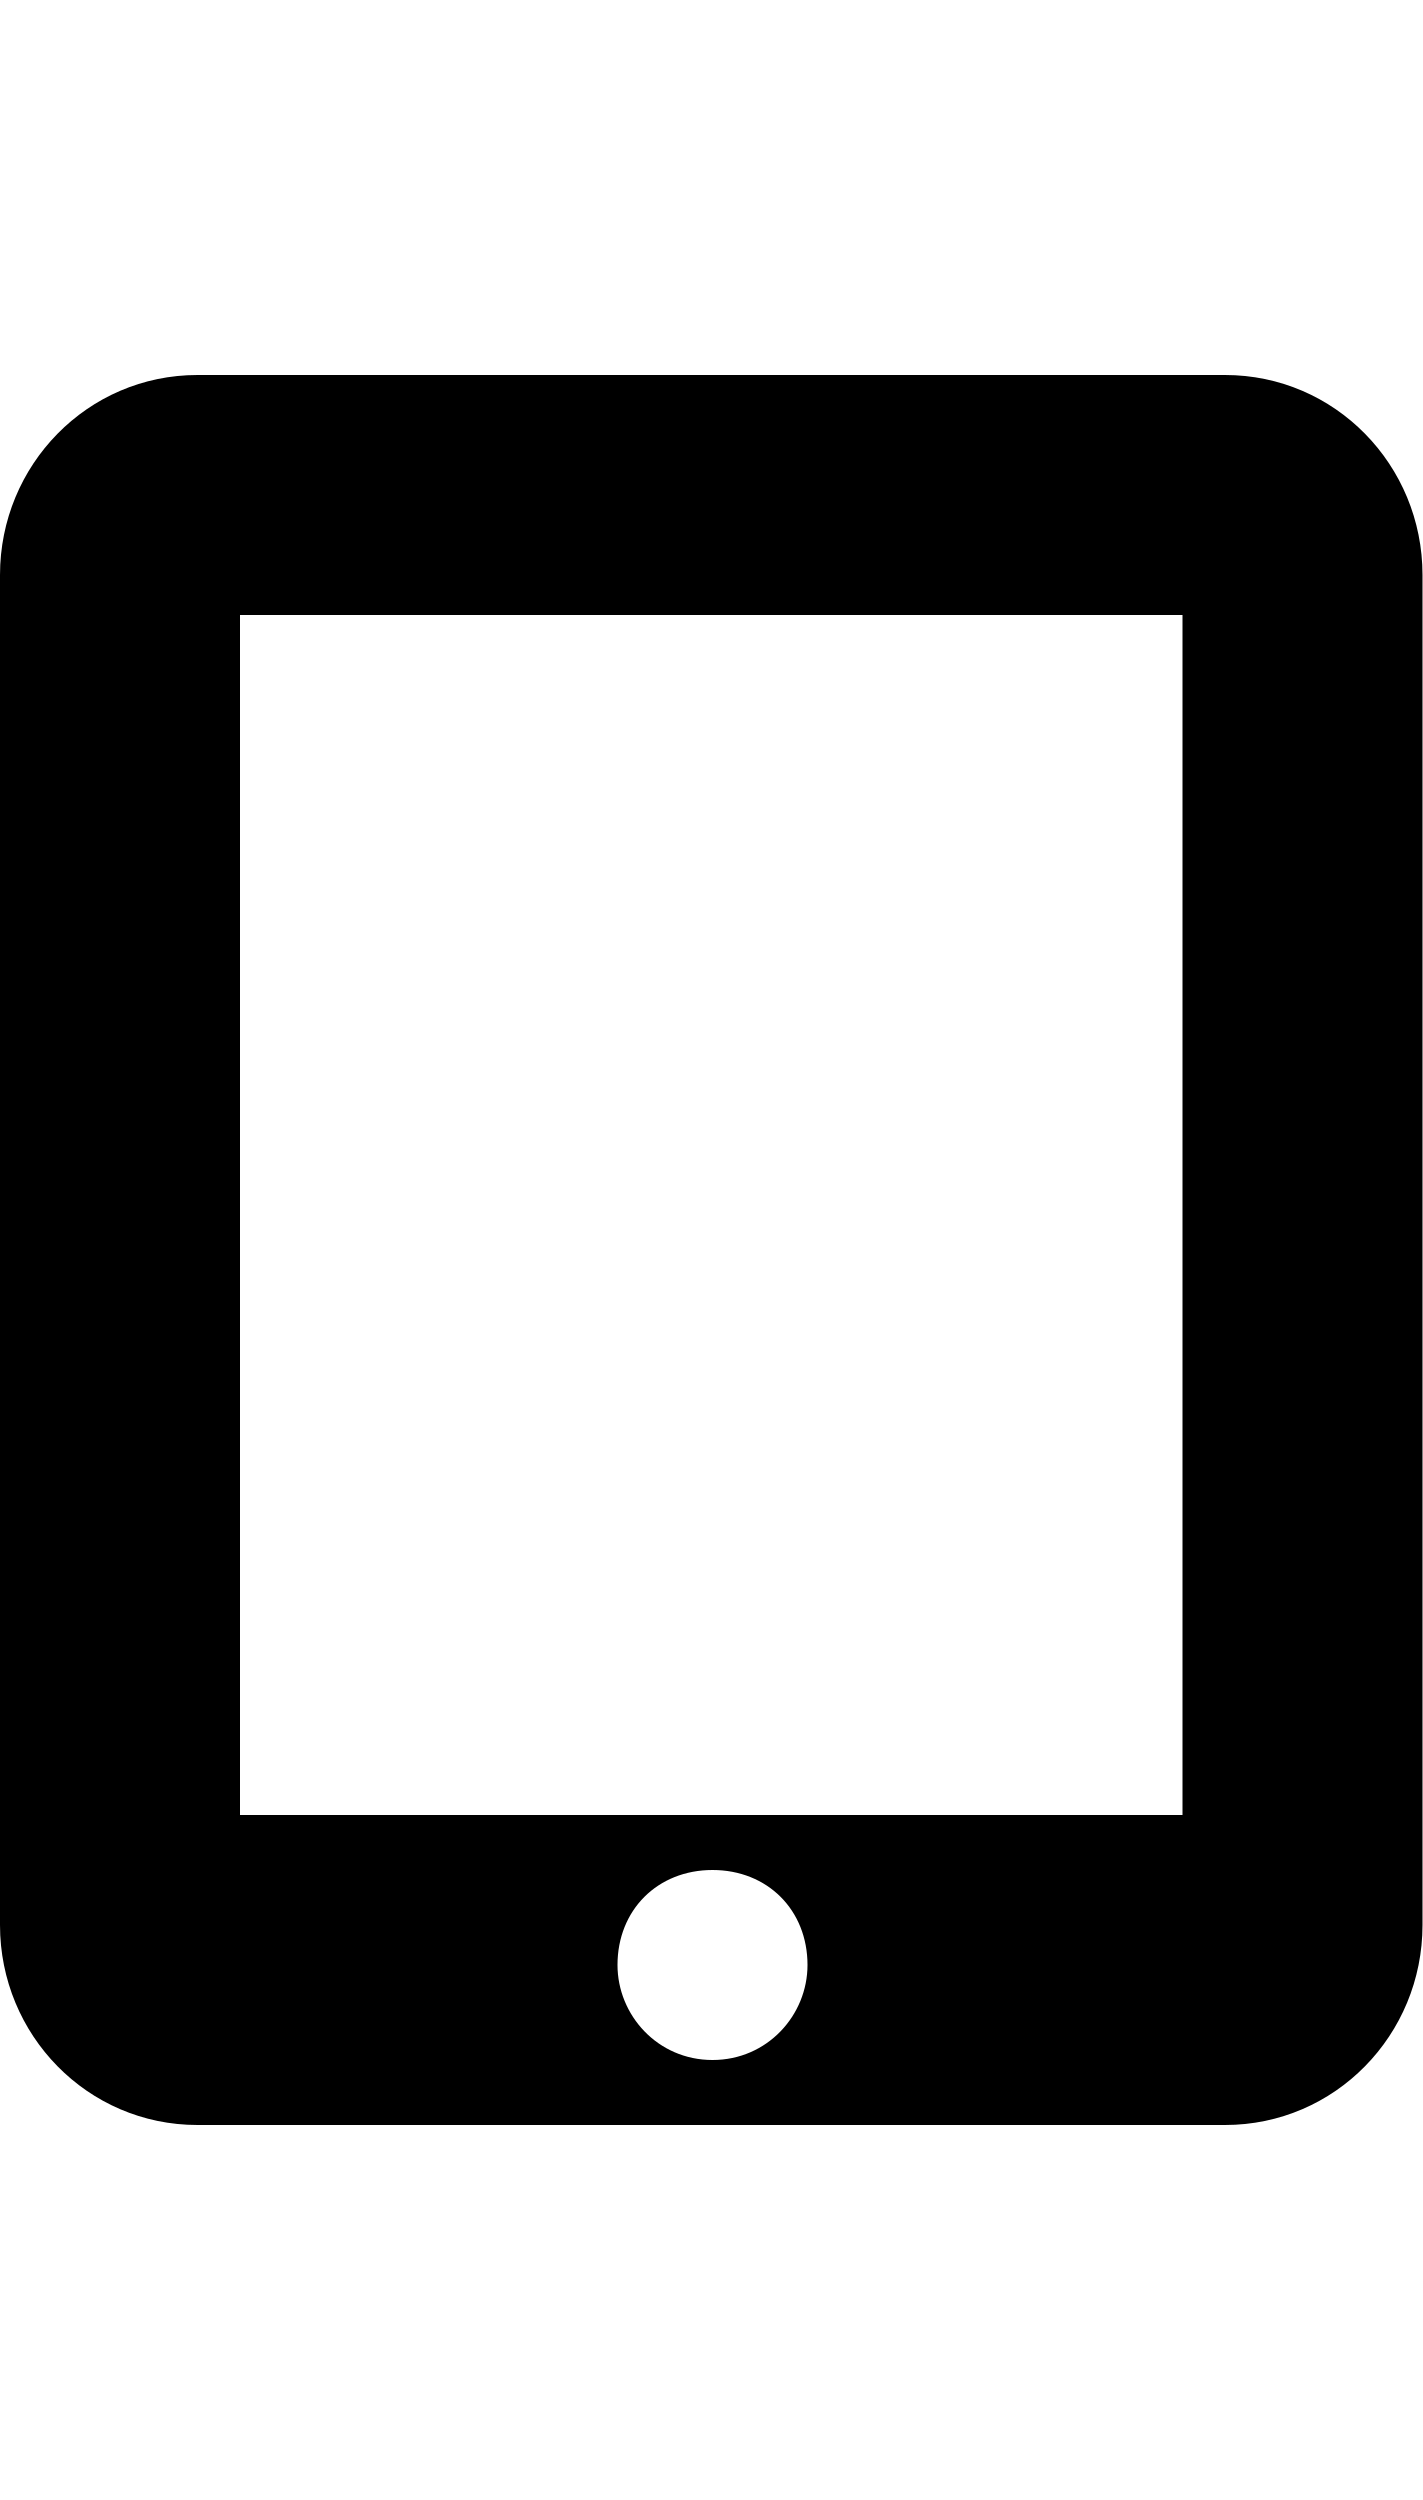
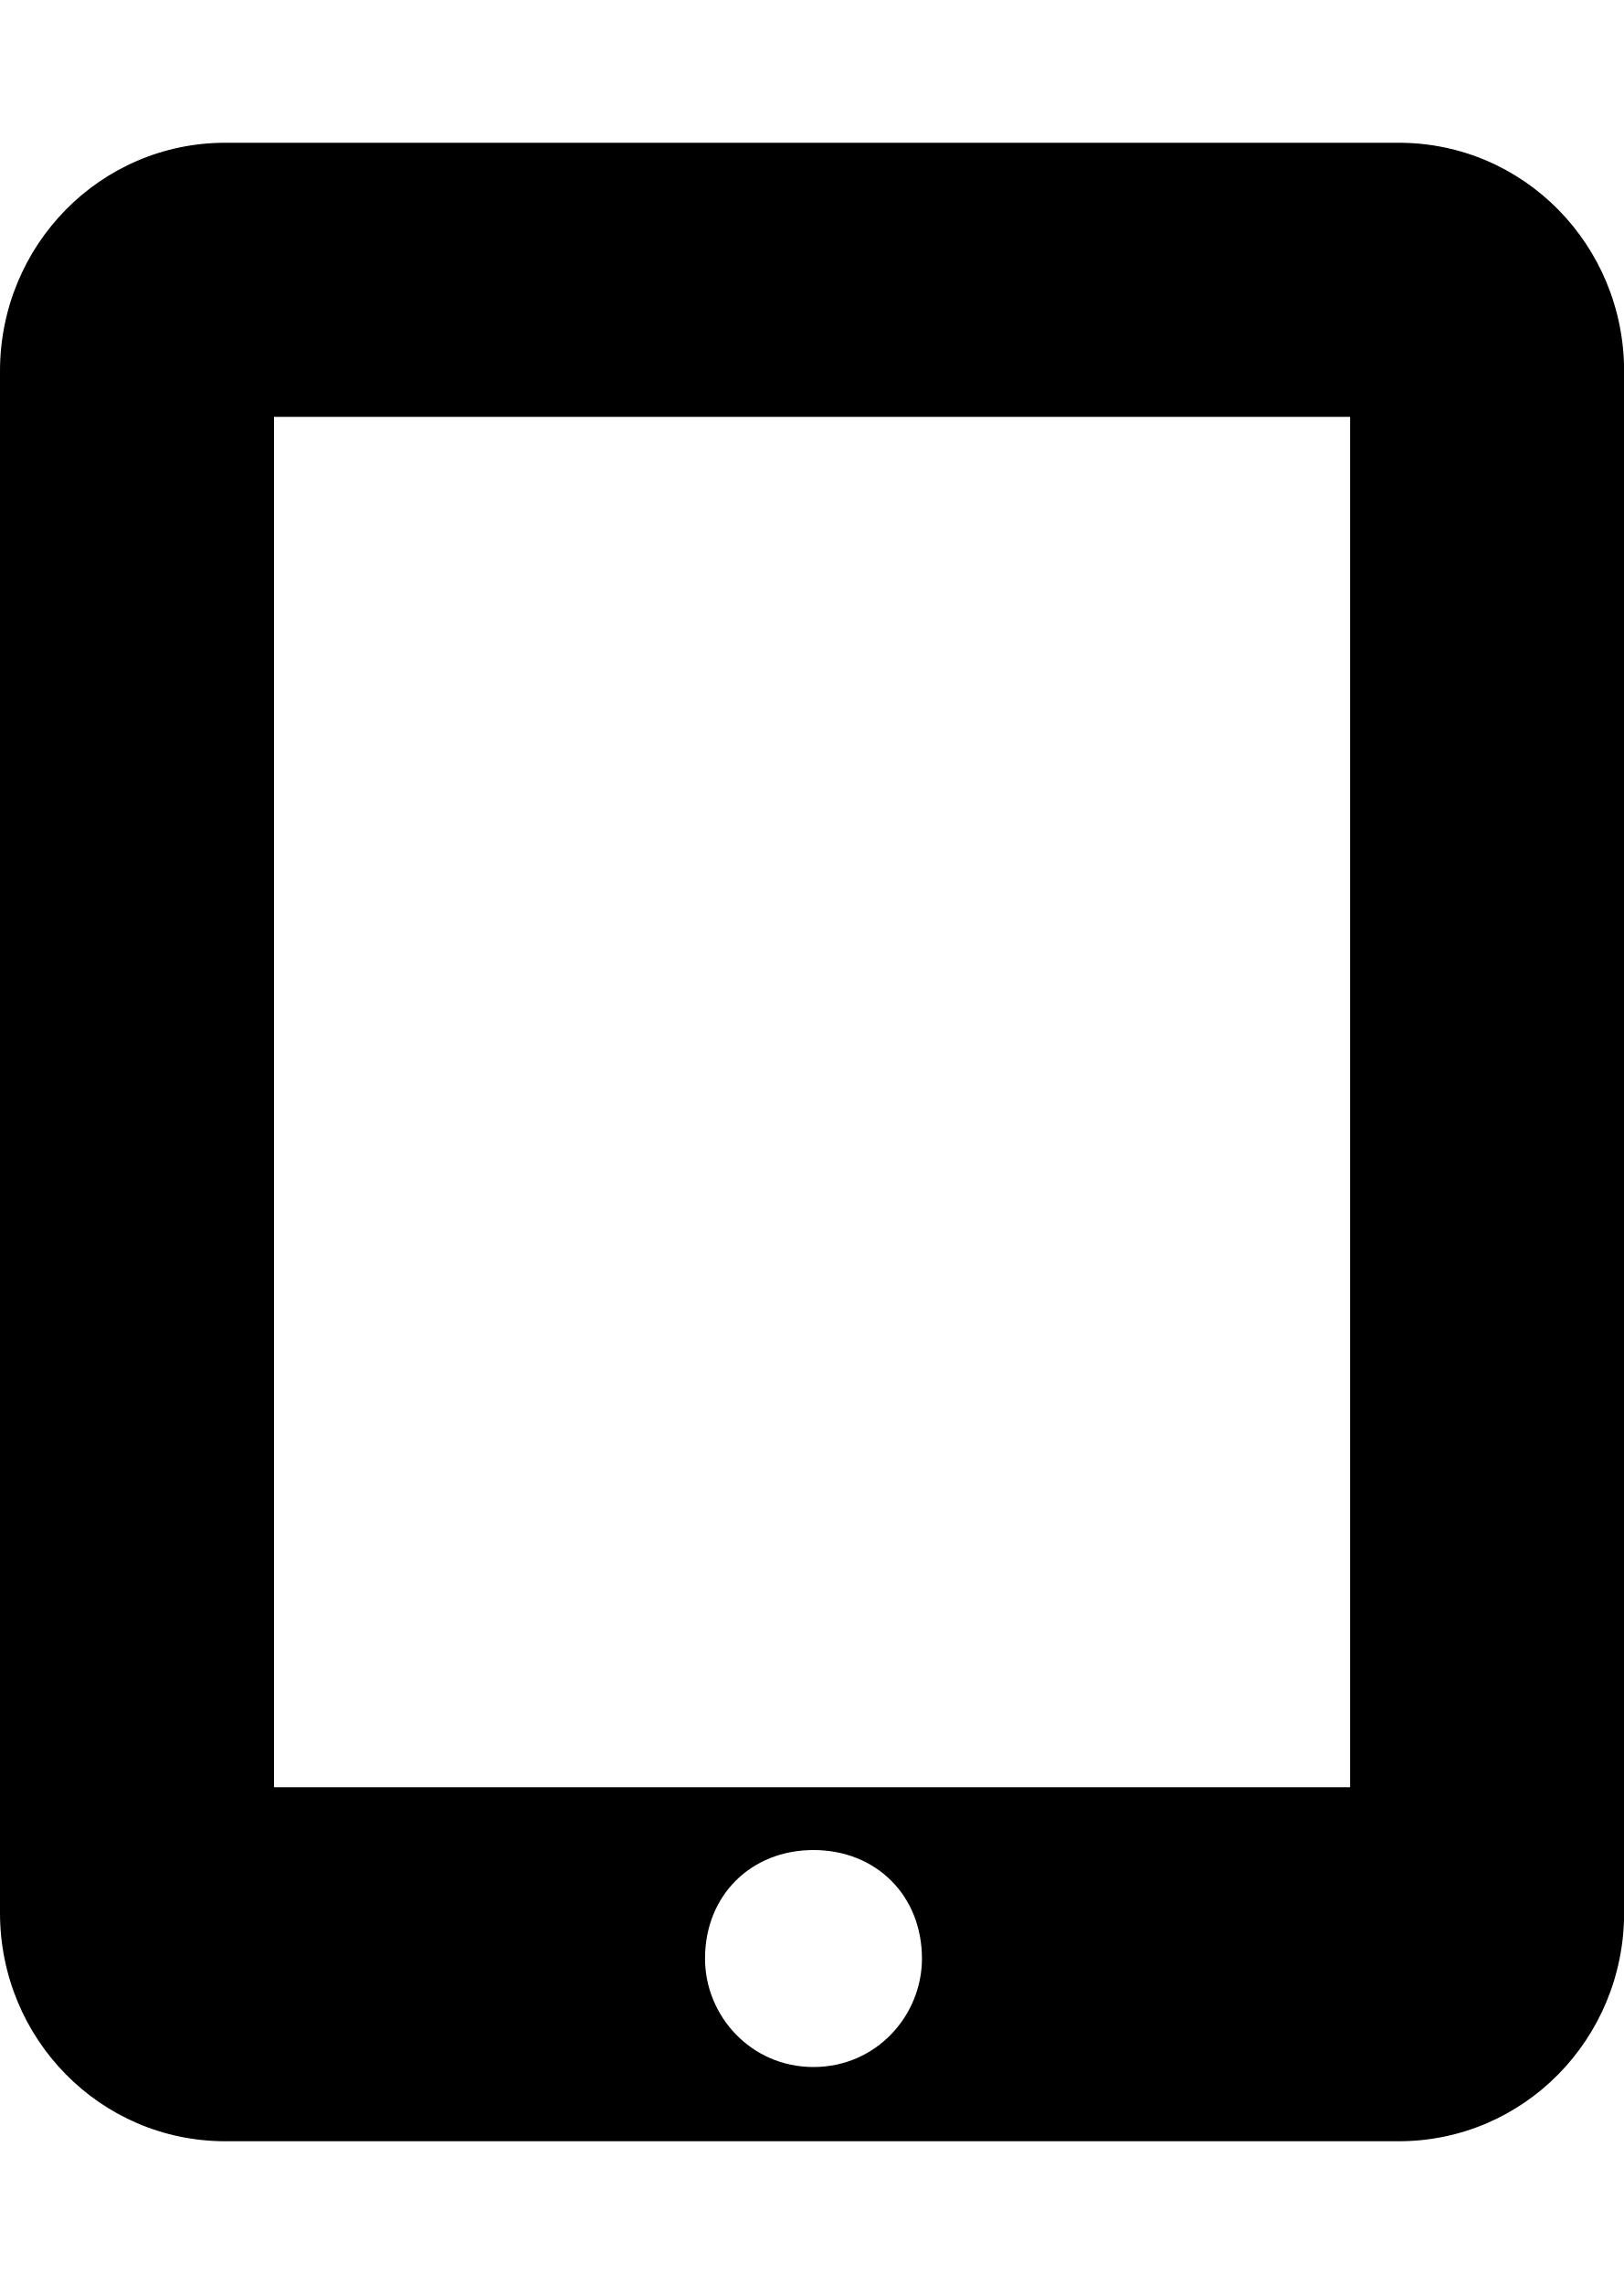
- <svg xmlns="http://www.w3.org/2000/svg" height="1000px" width="569px">
-   <g>
-     <path d="M490 150c44 0 79 36 79 80c0 0 0 540 0 540c0 44 -35 80 -79 80c0 0 -411 0 -411 0c-44 0 -79 -36 -79 -80c0 0 0 -540 0 -540c0 -44 35 -80 79 -80c0 0 411 0 411 0c0 0 0 0 0 0m-17 576c0 0 0 -480 0 -480c0 0 -377 0 -377 0c0 0 0 480 0 480c0 0 377 0 377 0c0 0 0 0 0 0m-188 98c22 0 38 -18 38 -38c0 -22 -16 -38 -38 -38c-22 0 -38 16 -38 38c0 20 16 38 38 38c0 0 0 0 0 0" />
-   </g>
+ <svg xmlns="http://www.w3.org/2000/svg" height="1000" width="711">
+   <path d="M612.5 62.5c55 0 98.75 45 98.75 100l0 675c0 55 -43.75 100 -98.75 100l-513.75 0c-55 0 -98.75 -45 -98.75 -100l0 -675c0 -55 43.75 -100 98.75 -100l513.75 0zm-21.25 720l0 -600l-471.25 0l0 600l471.25 0zm-235 122.5c27.5 0 47.5 -22.5 47.5 -47.5 0 -27.5 -20 -47.5 -47.5 -47.5s-47.5 20 -47.5 47.5c0 25 20 47.5 47.5 47.5z" />
</svg>
